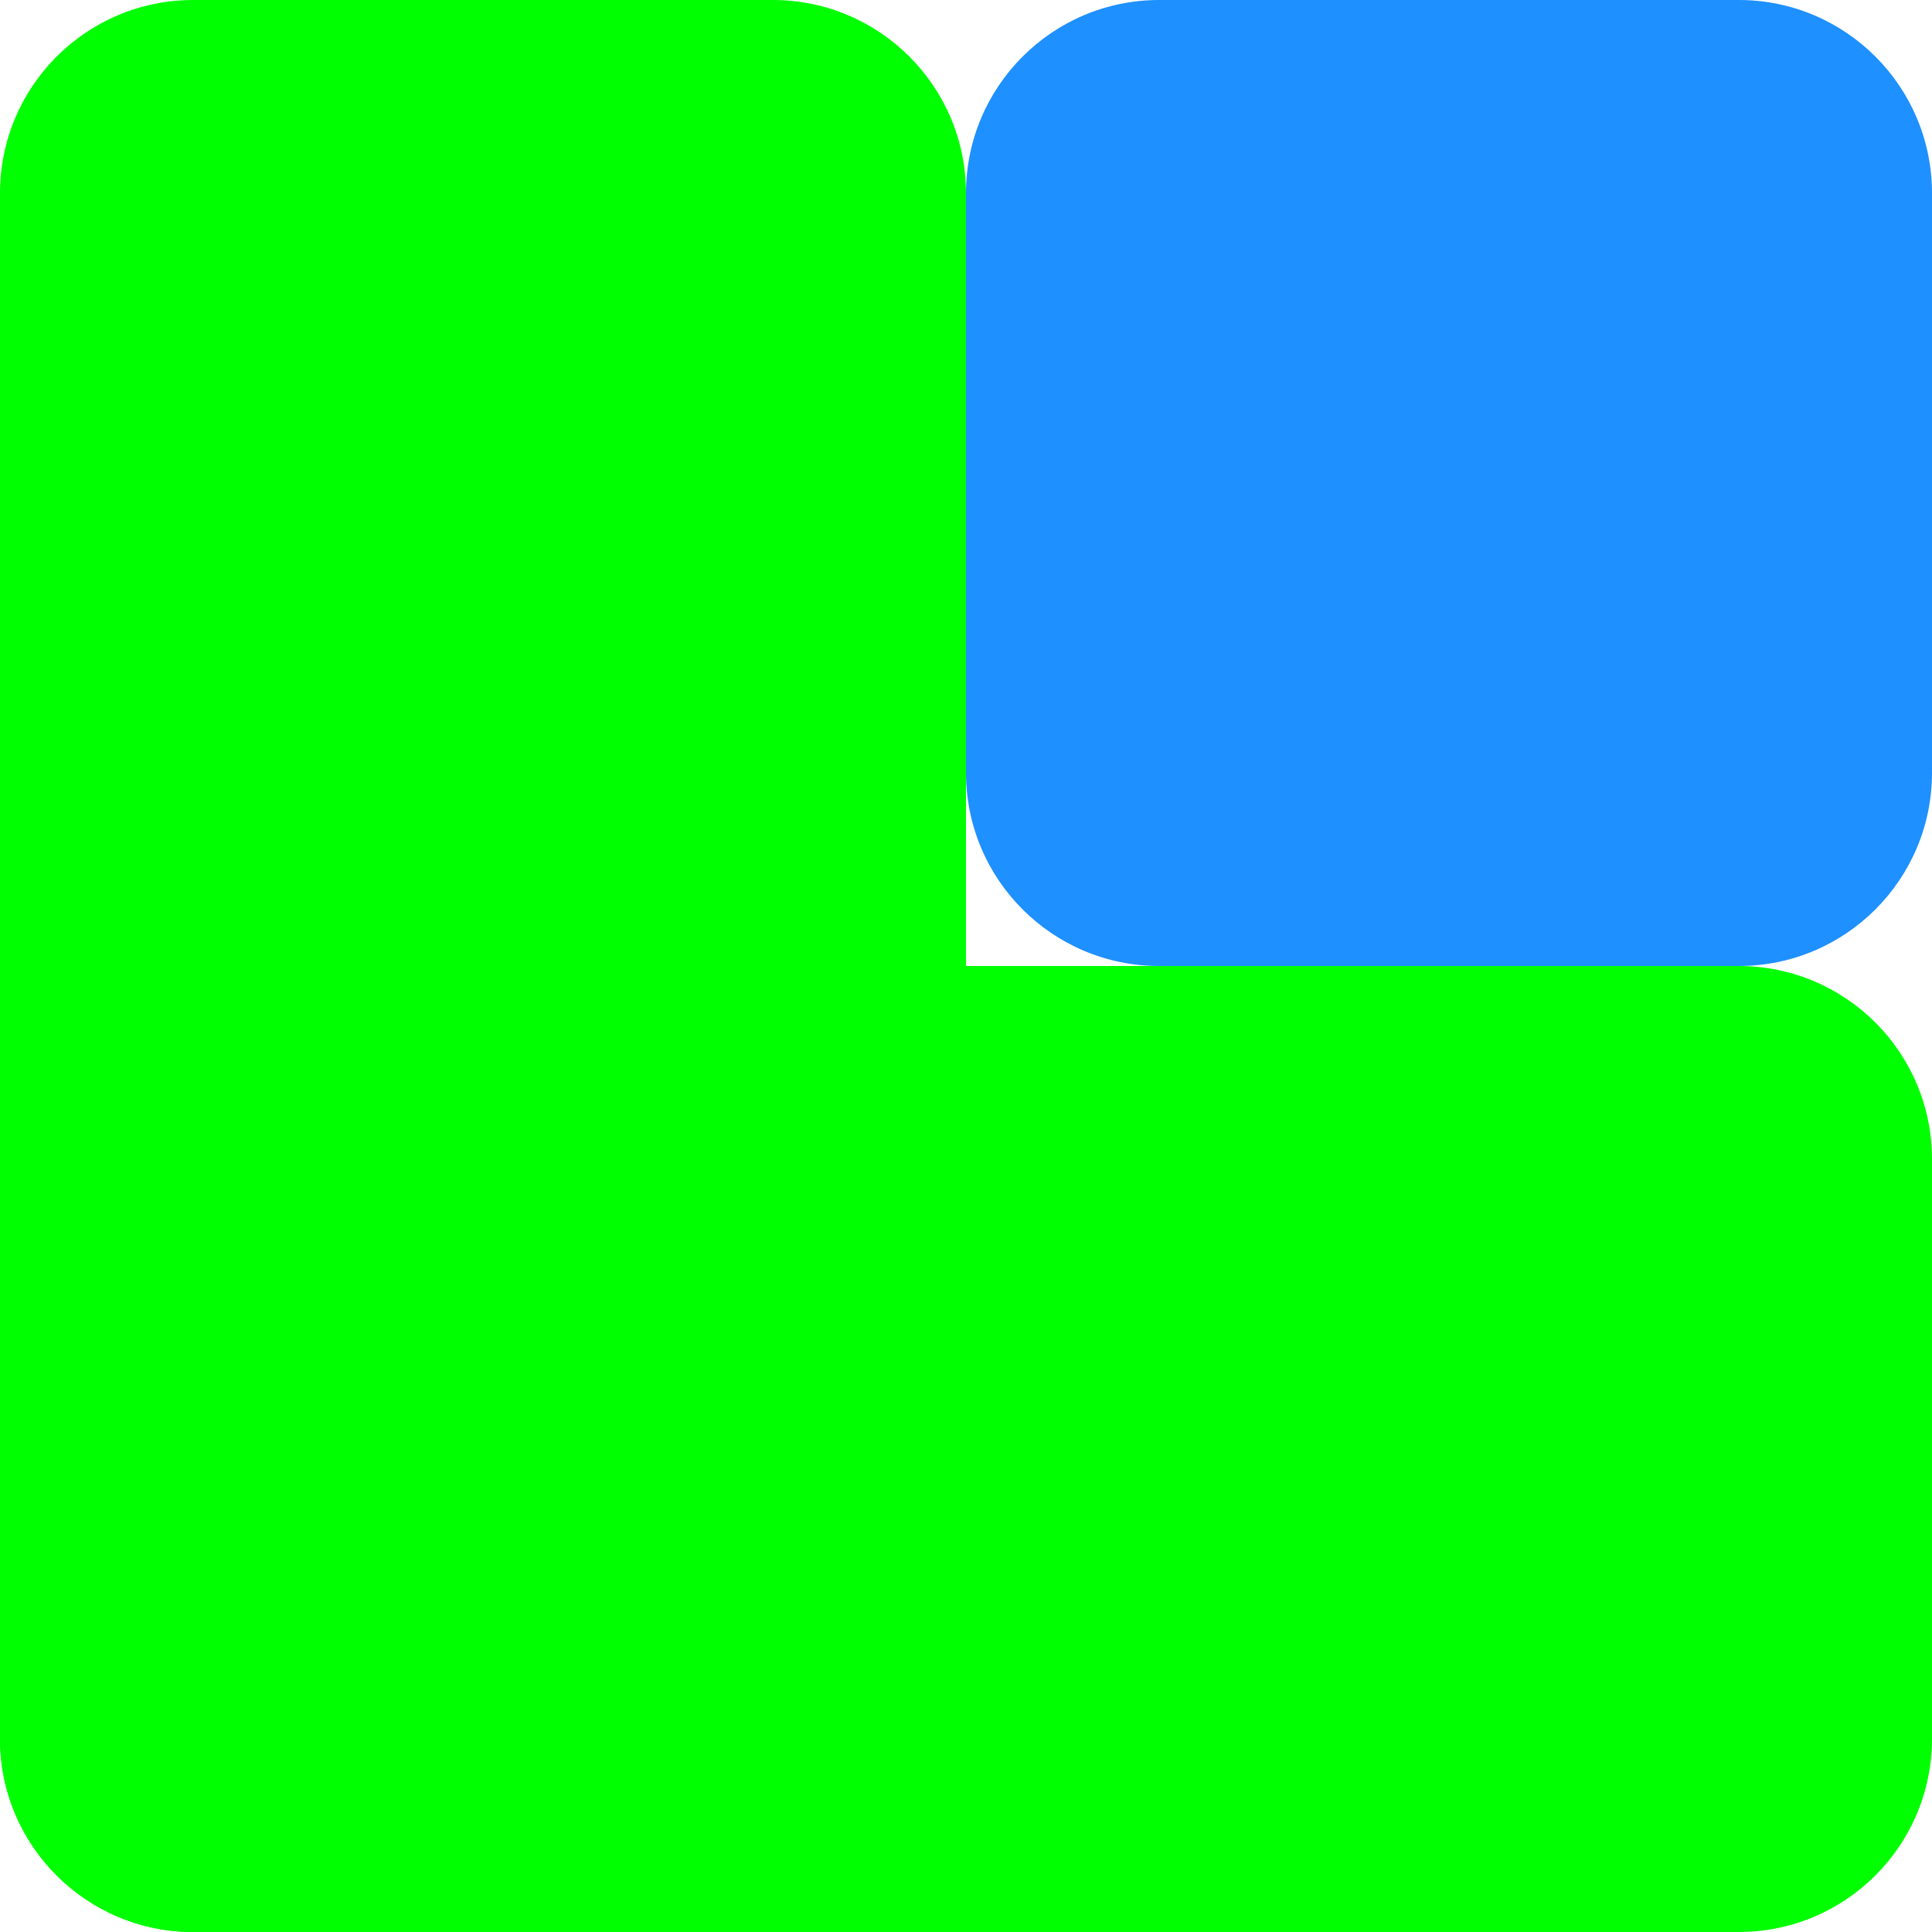
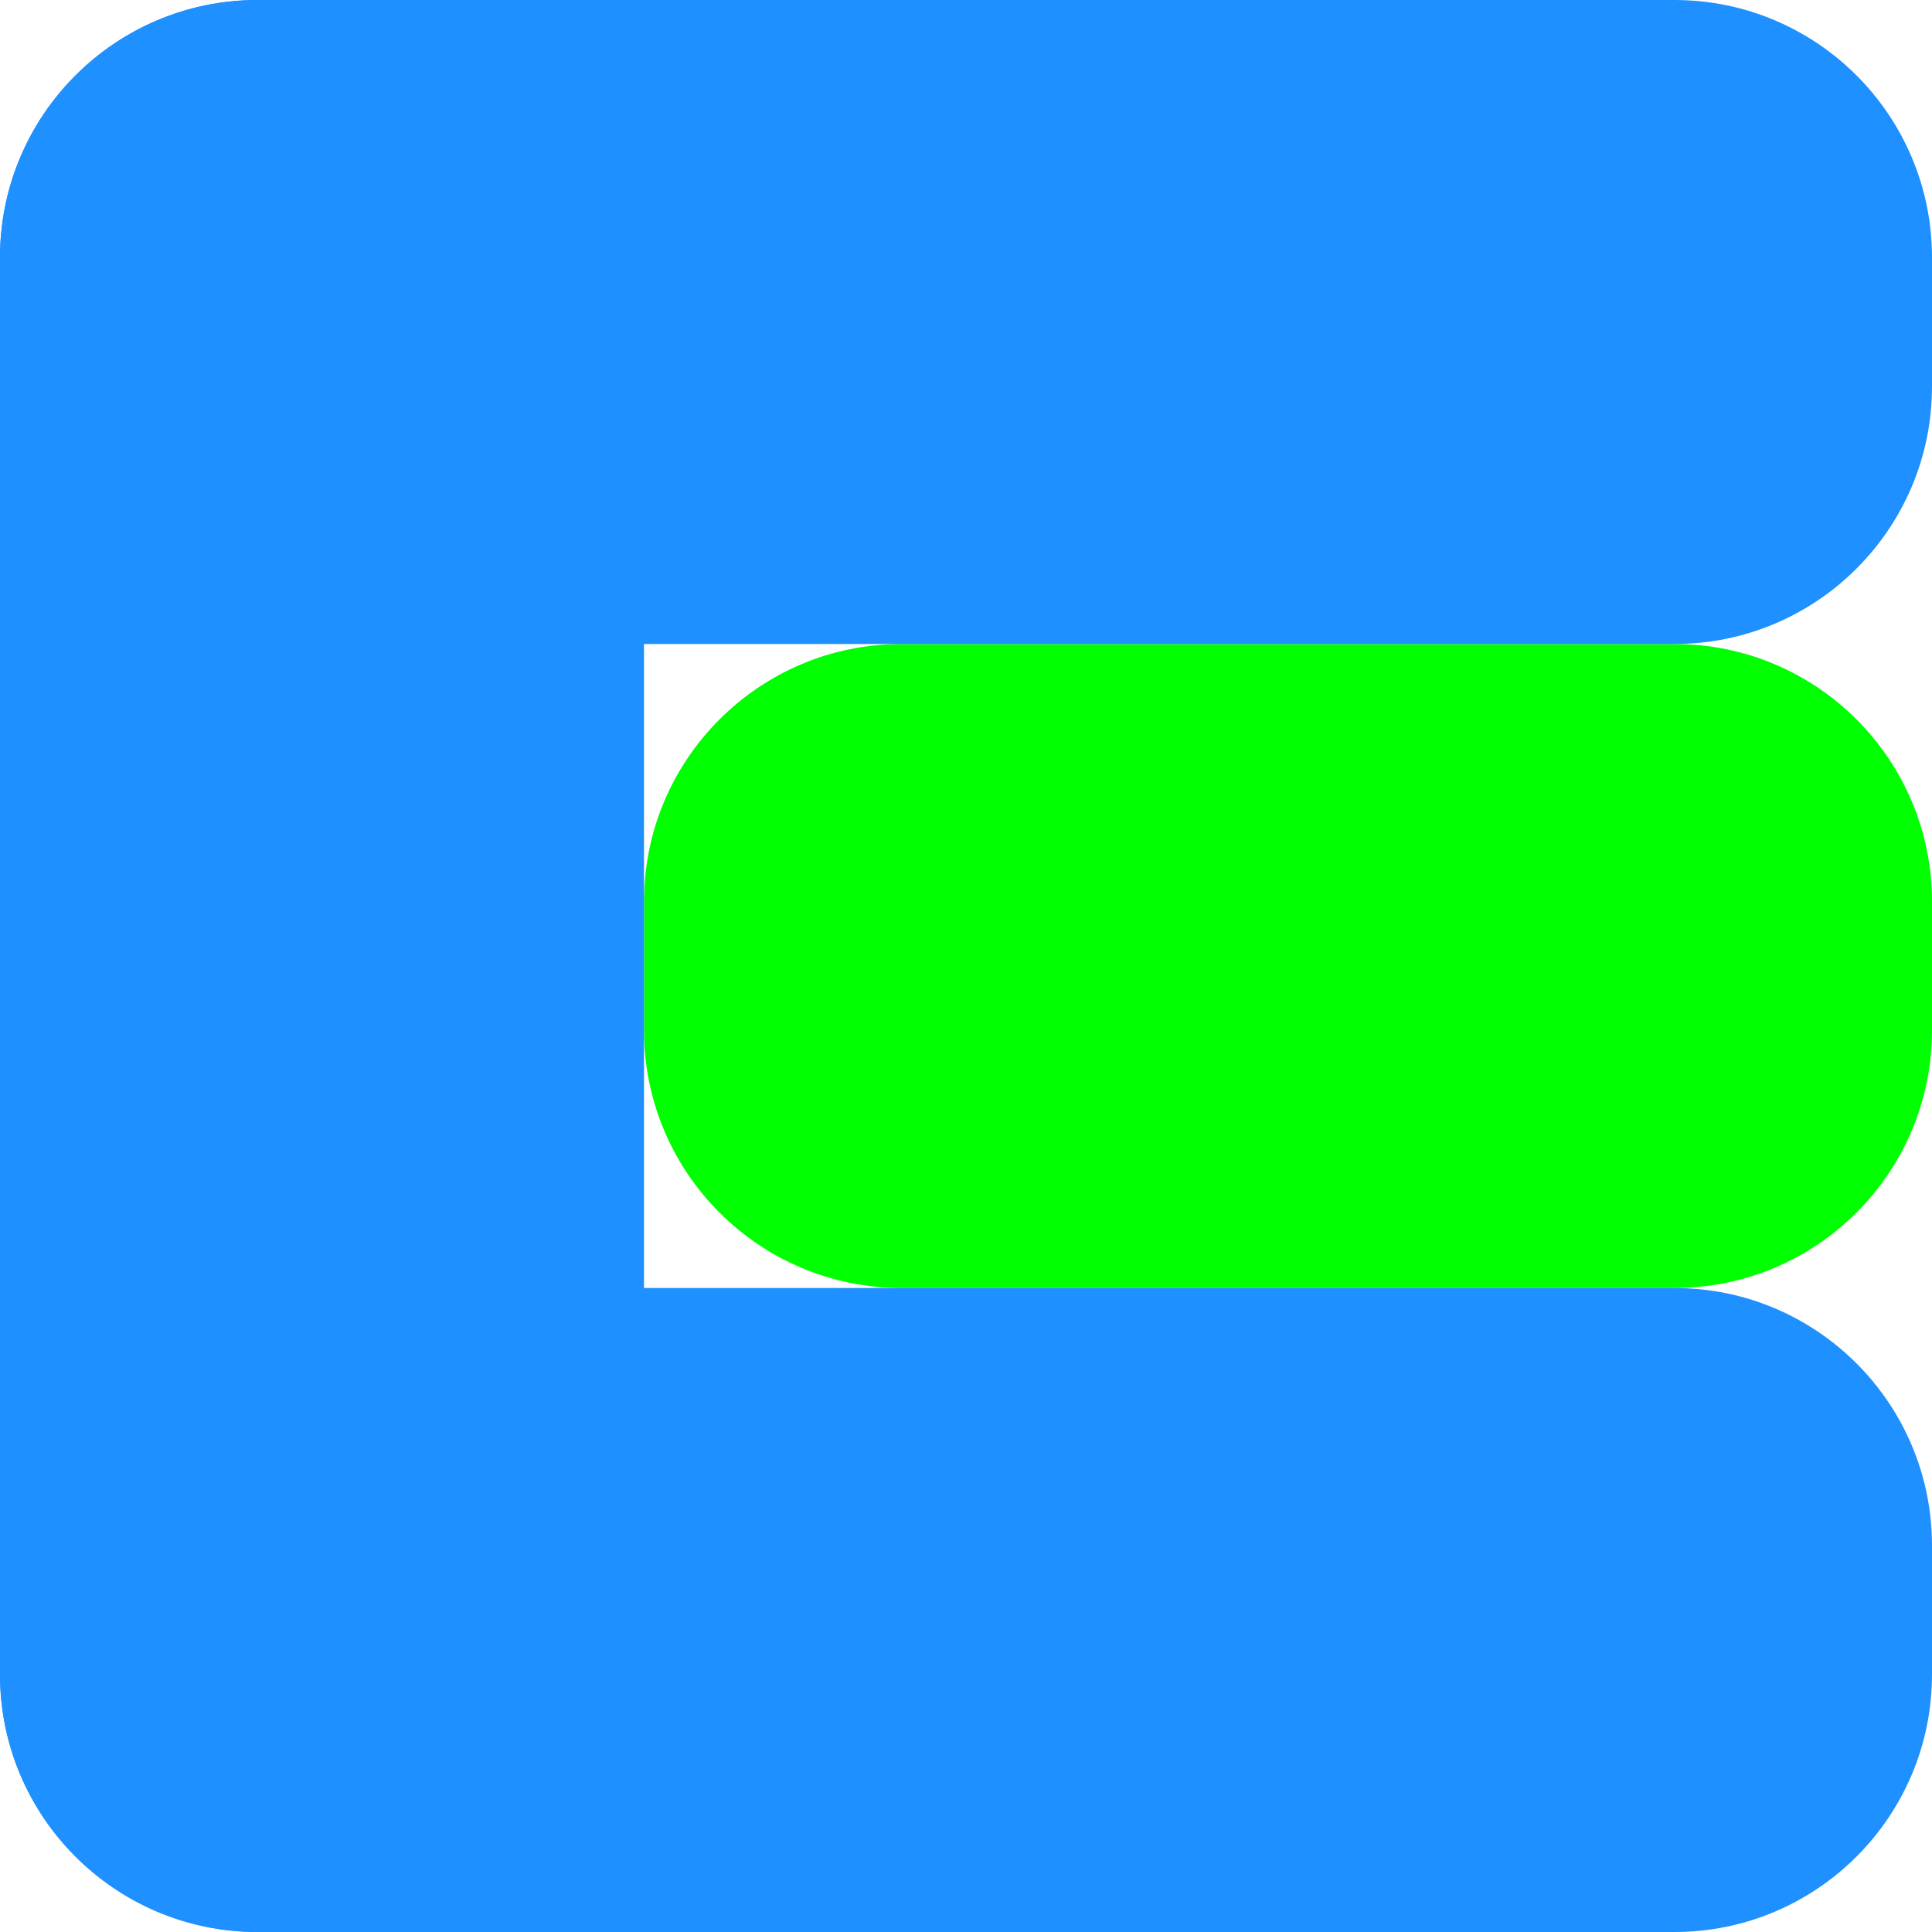
- <svg xmlns="http://www.w3.org/2000/svg" id="mySVG" width="100" height="100">
-   <rect x="50" y="0" width="50" height="50" rx="10" ry="10" fill="#1E90FF" />
-   <rect x="0" y="0" width="50" height="100" rx="10" ry="10" fill="#00FF00" />
-   <rect x="00" y="50" width="100" height="50" rx="10" ry="10" fill="#00FF00" />
+ <svg xmlns="http://www.w3.org/2000/svg" id="v1" width="150" height="150">
+   <rect x="50" y="50" width="100" height="50" rx="20" ry="20" fill="#00FF00" />
+   <rect x="0" y="0" width="150" height="50" rx="20" ry="20" fill="#1E90FF" />
+   <rect x="0" y="0" width="50" height="150" rx="20" ry="20" fill="#1E90FF" />
+   <rect x="0" y="100" width="150" height="50" rx="20" ry="20" fill="#1E90FF" />
</svg>
